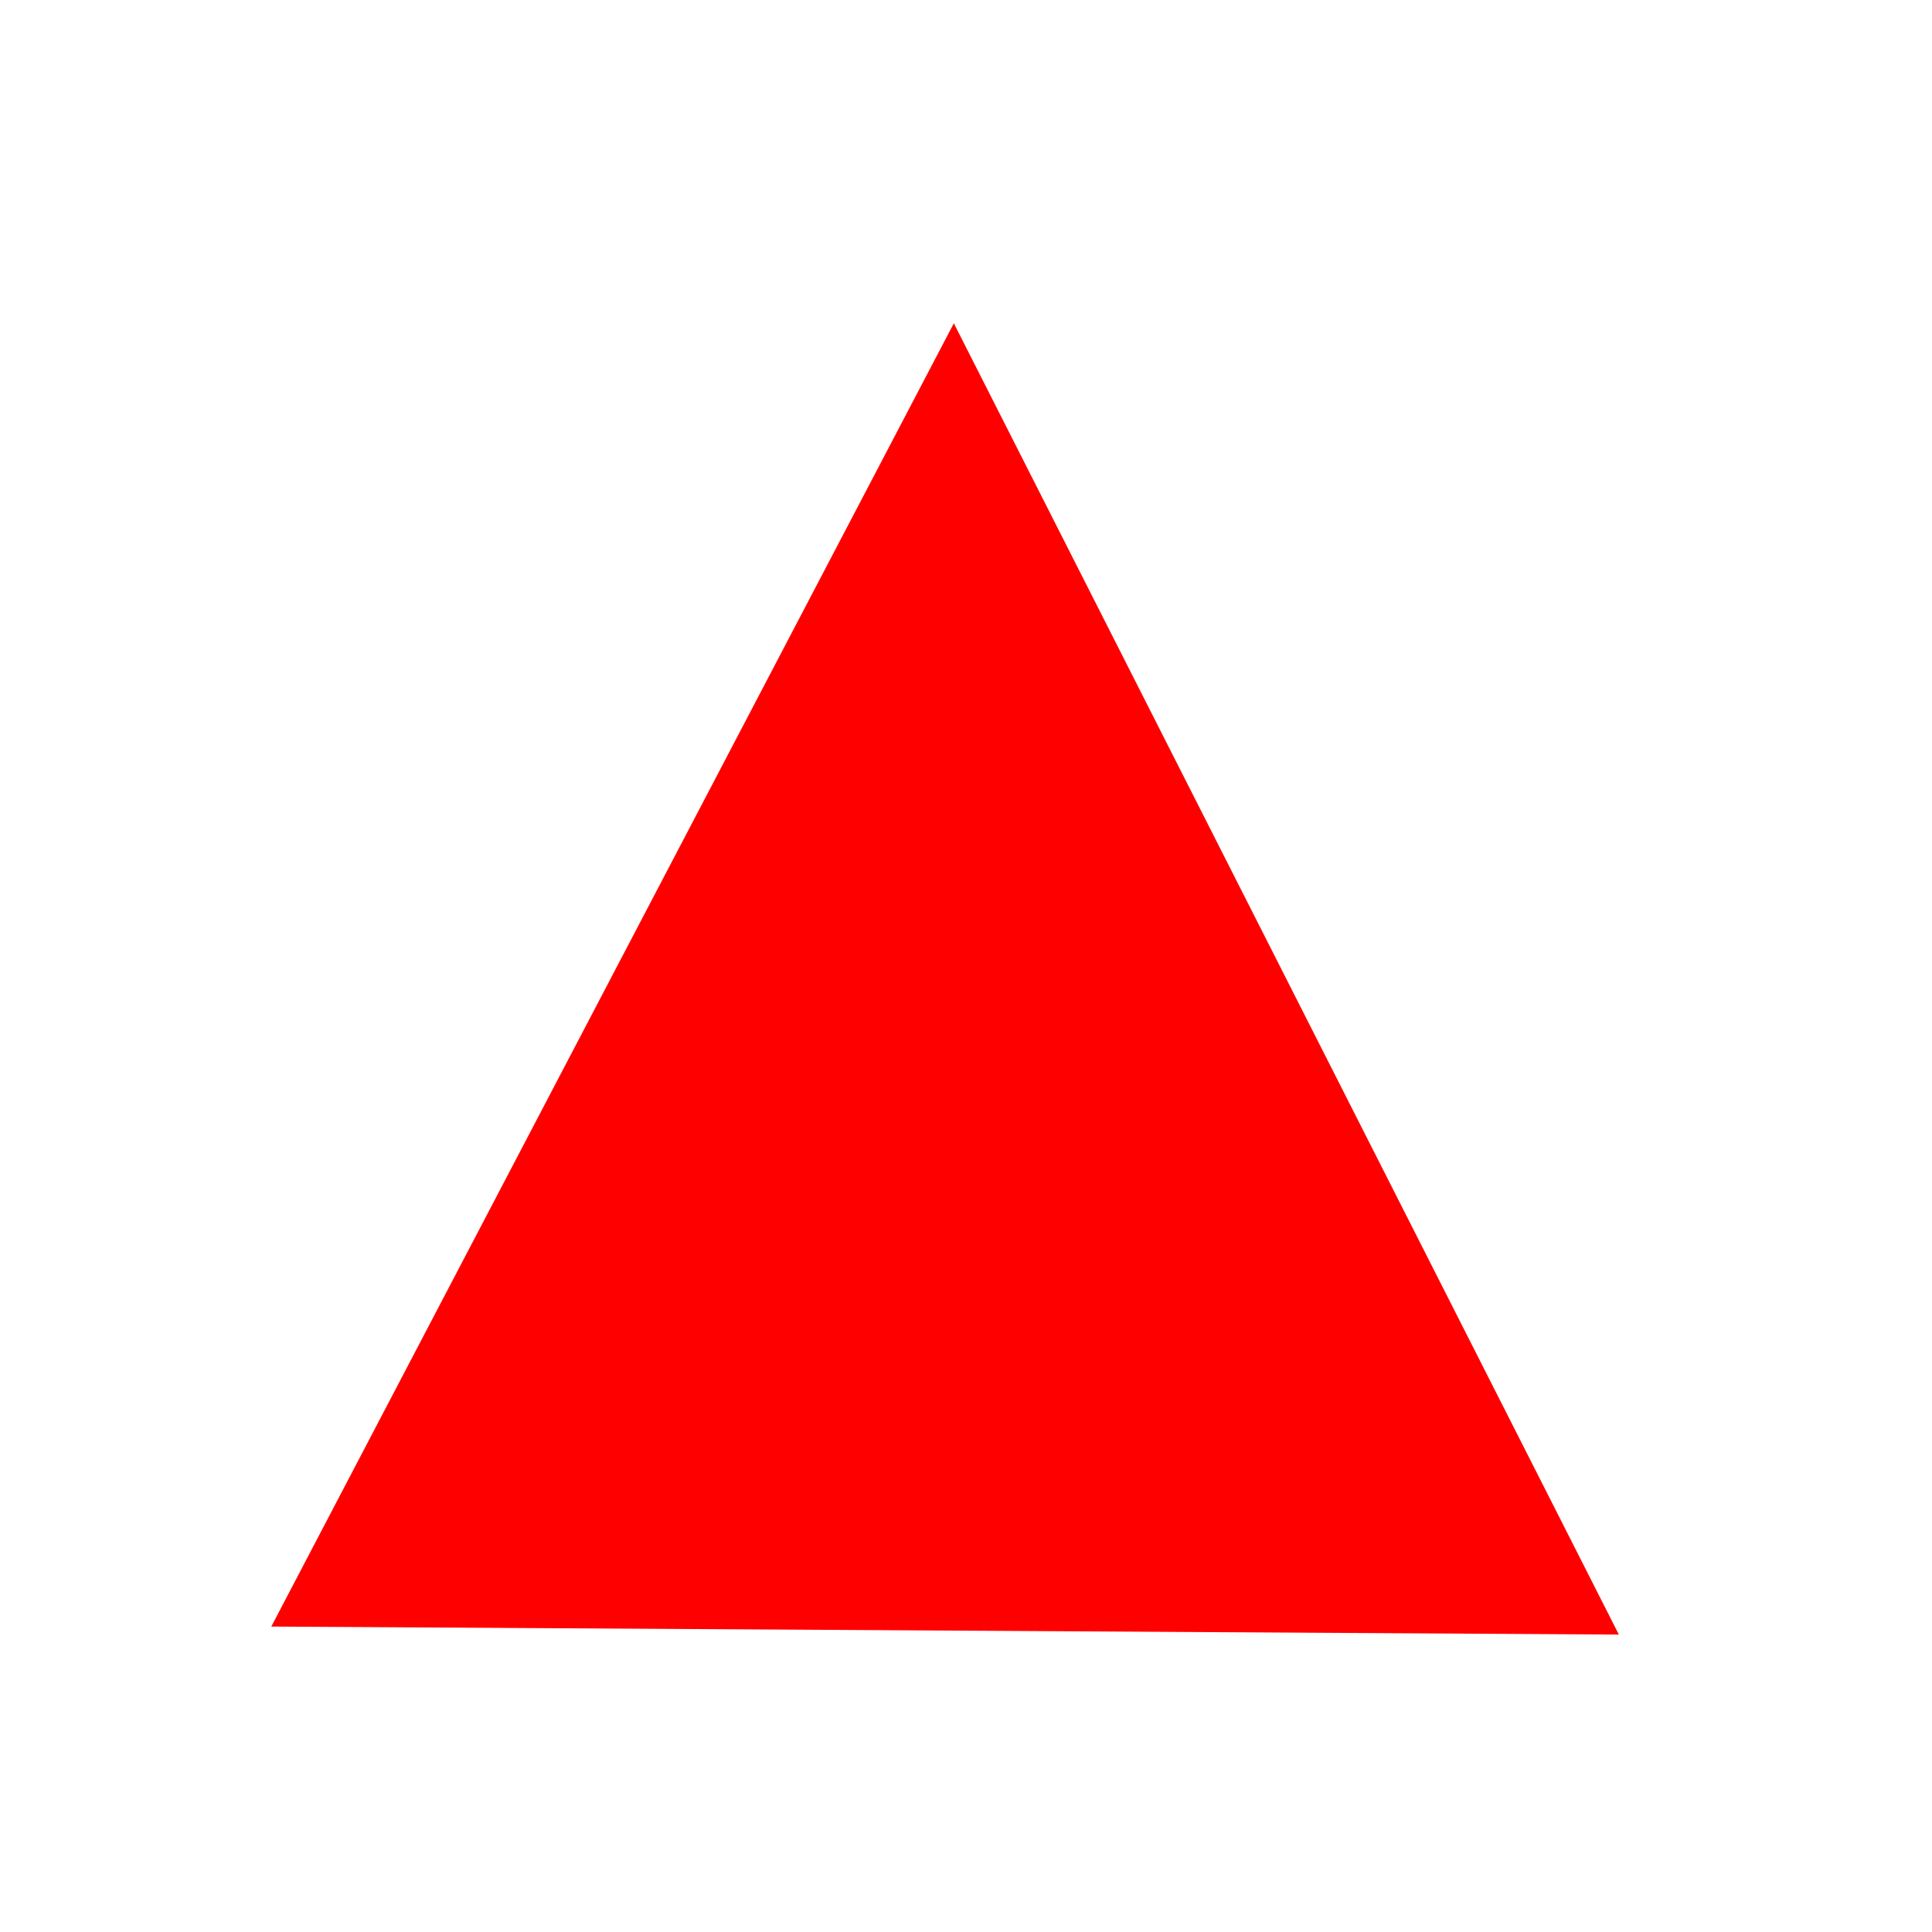
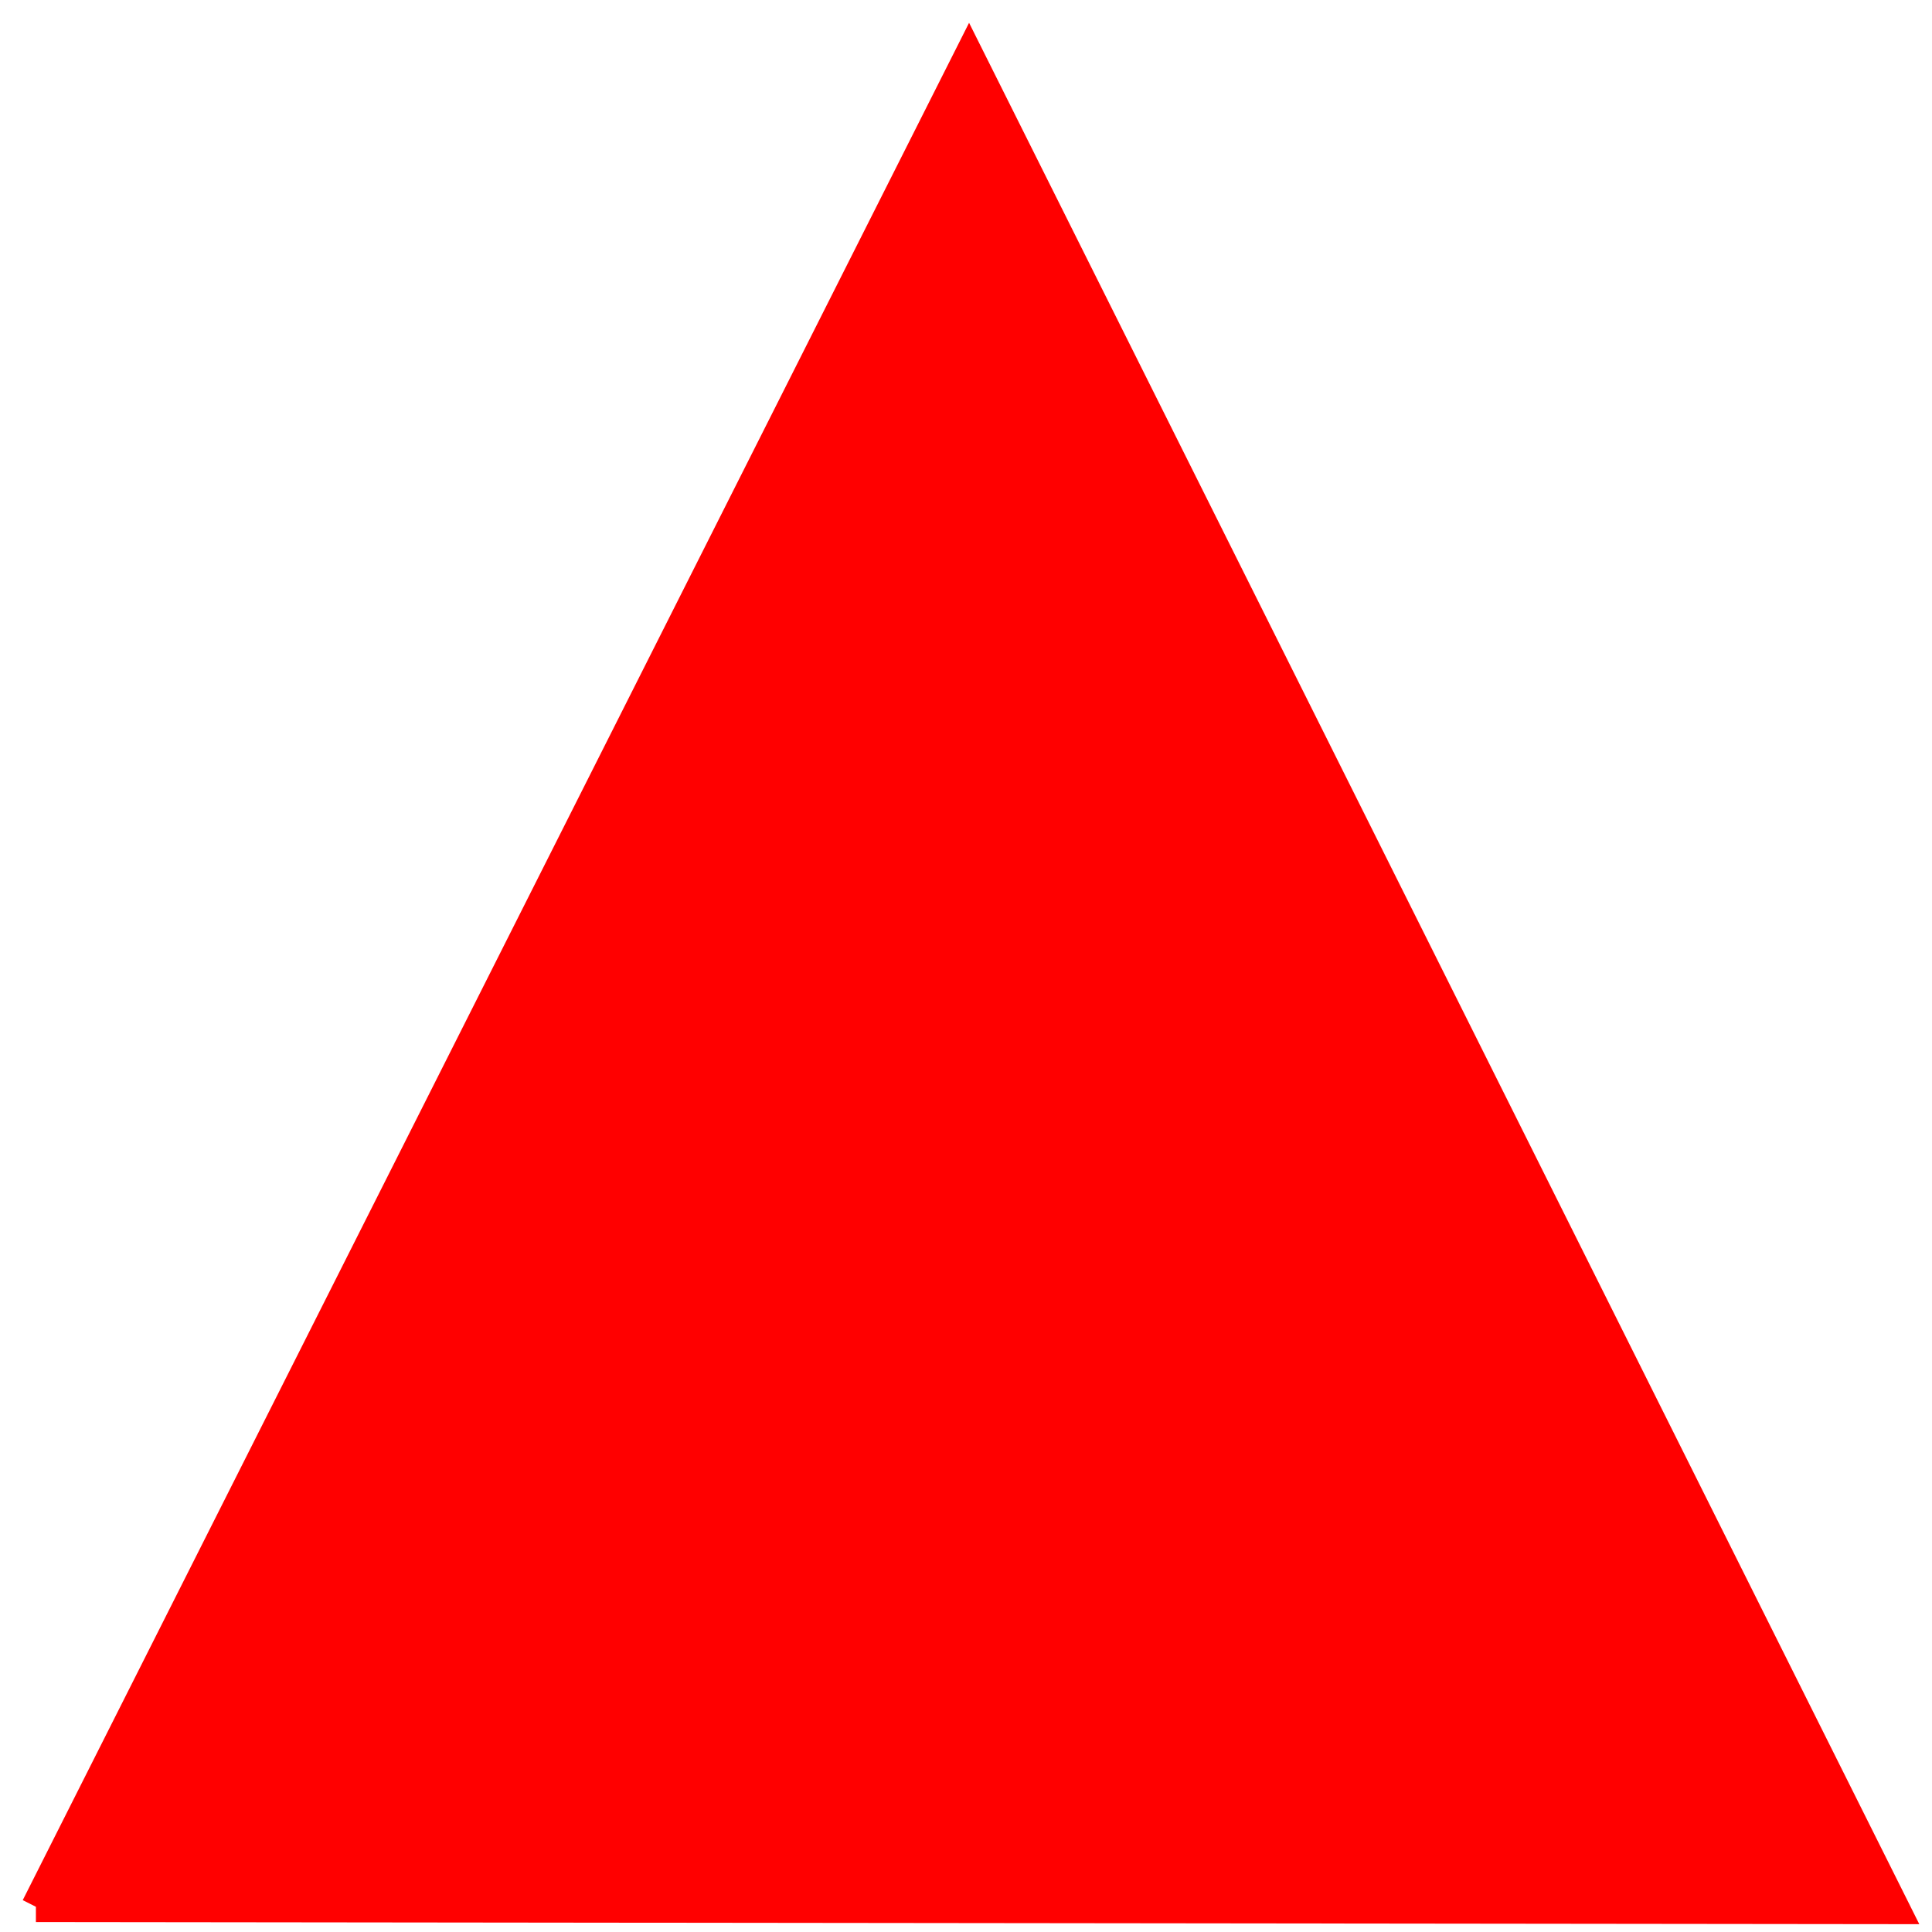
<svg xmlns="http://www.w3.org/2000/svg" width="64" height="64">
  <g class="layer">
-     <path d="m9.91,53.49l21.58,-41.69l21.42,41.74l-43,-0.05z" fill="#FF0000" id="svg_9" stroke="#ff0000" transform="rotate(0.274157 31.4152 32.6719)" />
+     <path d="m1.2,63.17l30.9,-61.3l30.67,61.37l-61.58,-0.07z" fill="#FF0000" id="svg_9" stroke="#ff0000" />
  </g>
</svg>
